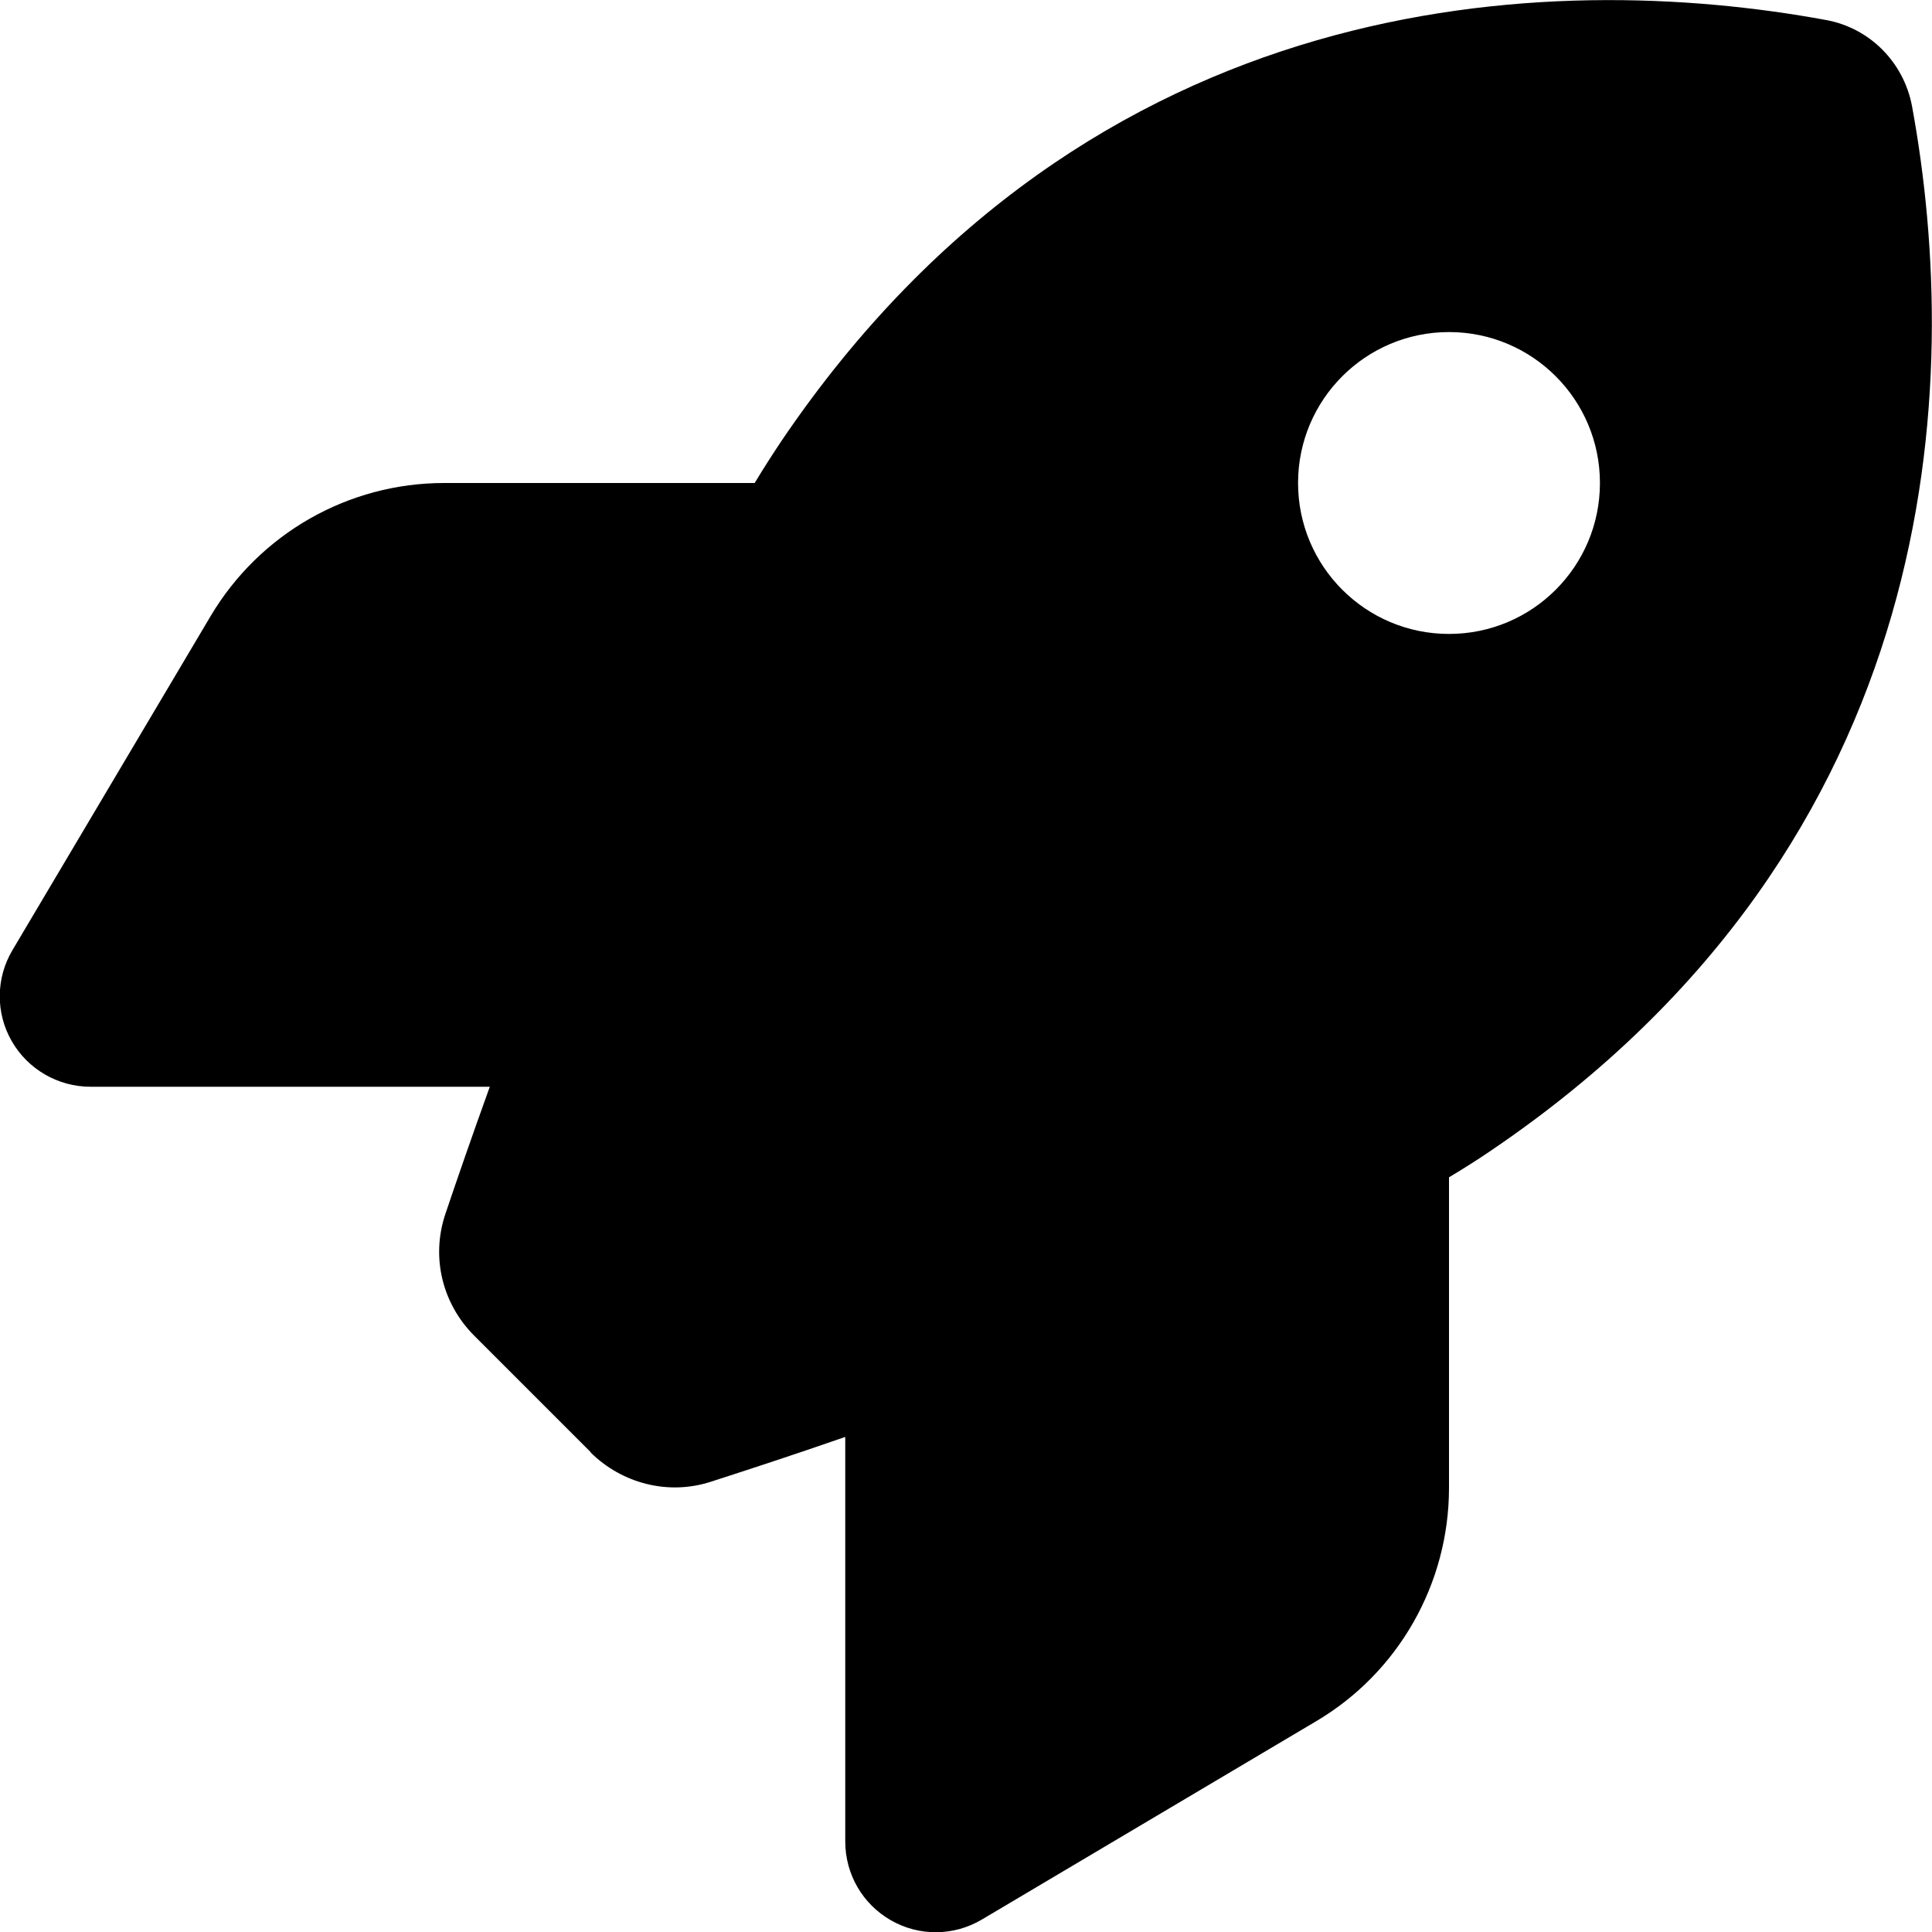
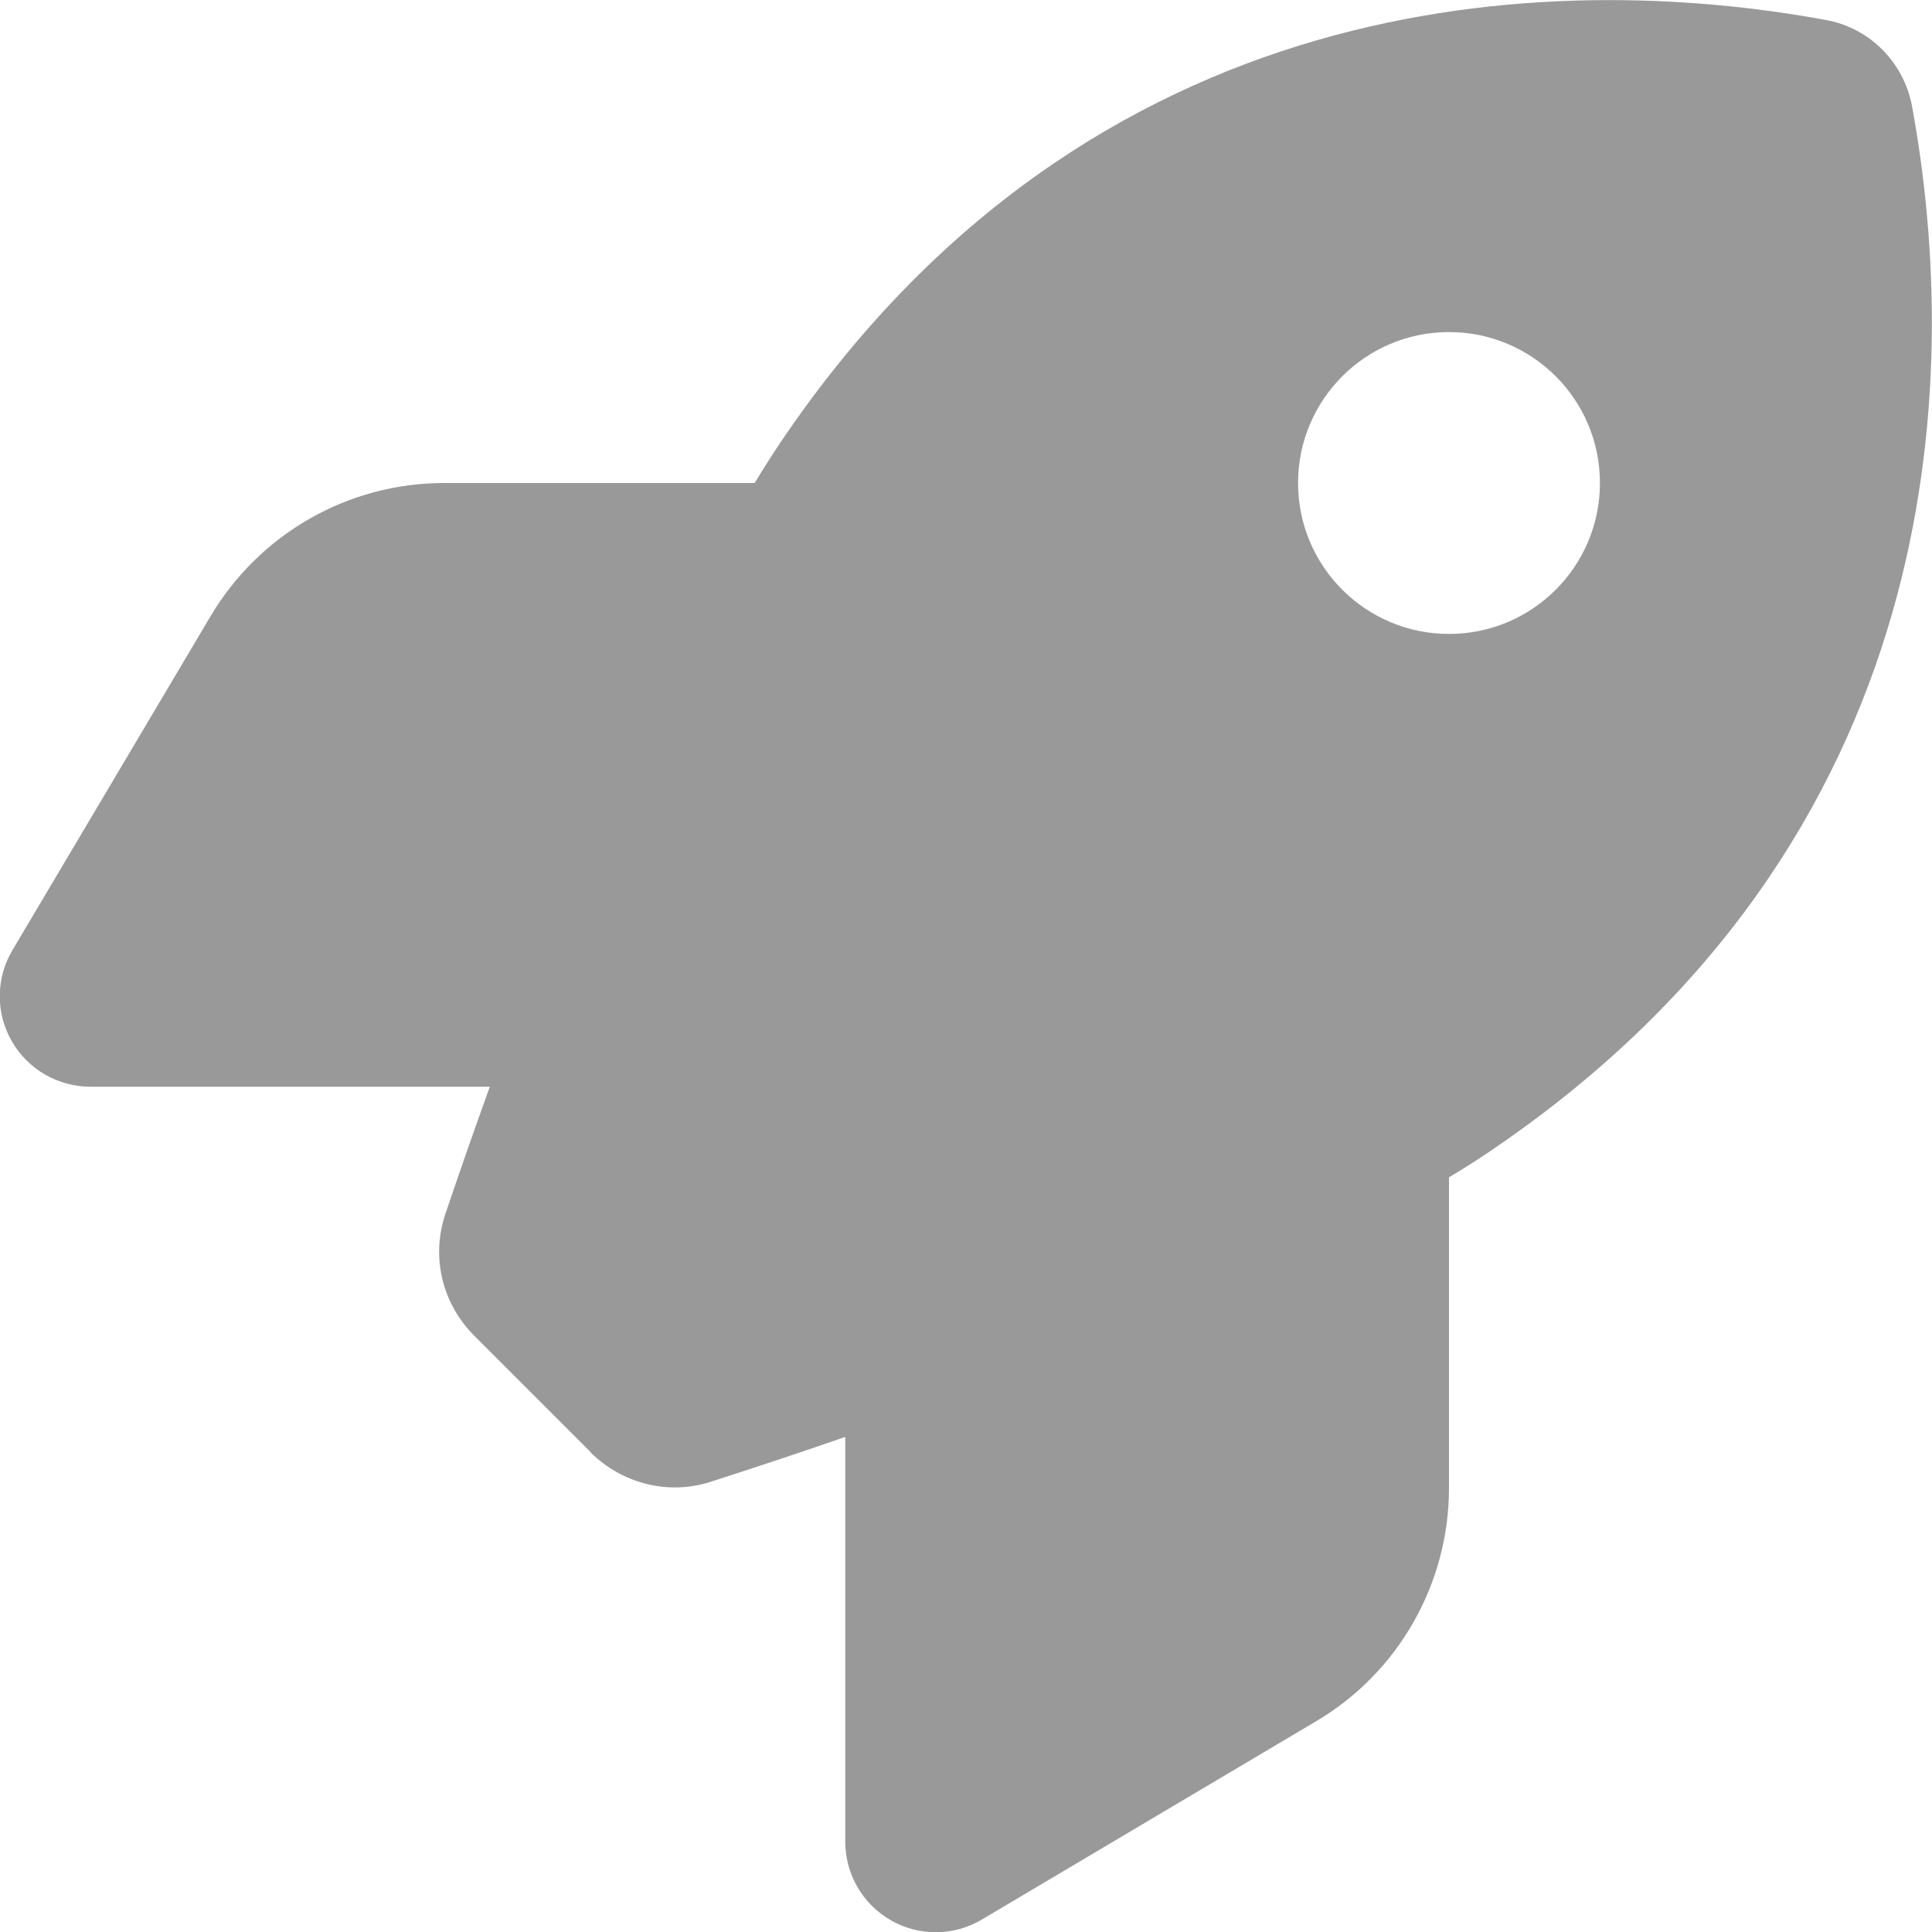
<svg xmlns="http://www.w3.org/2000/svg" viewBox="0 0 512 512">
-   <path d="M156.6 384.9L125.7 354c-8.5-8.5-11.5-20.8-7.7-32.2c3-8.9 7-20.5 11.8-33.8L24 288c-8.6 0-16.6-4.6-20.9-12.1s-4.2-16.7 .2-24.1l52.5-88.5c13-21.9 36.5-35.3 61.9-35.3l82.3 0c2.4-4 4.8-7.7 7.2-11.3C289.1-4.1 411.1-8.1 483.9 5.3c11.6 2.1 20.6 11.2 22.8 22.8c13.4 72.9 9.3 194.8-111.4 276.7c-3.5 2.4-7.3 4.8-11.3 7.2v82.3c0 25.4-13.4 49-35.3 61.9l-88.5 52.5c-7.4 4.4-16.6 4.5-24.1 .2s-12.1-12.2-12.1-20.9V380.8c-14.1 4.9-26.4 8.9-35.7 11.9c-11.2 3.6-23.4 .5-31.8-7.8zM384 168a40 40 0 1 0 0-80 40 40 0 1 0 0 80z" />
+   <path fill="#000000" fill-opacity="0.4" d="M156.6 384.9L125.7 354c-8.5-8.5-11.5-20.8-7.7-32.2c3-8.9 7-20.5 11.8-33.8L24 288c-8.6 0-16.6-4.6-20.9-12.1s-4.2-16.7 .2-24.1l52.5-88.5c13-21.9 36.5-35.3 61.9-35.3l82.3 0c2.4-4 4.8-7.7 7.2-11.3C289.1-4.1 411.1-8.1 483.9 5.3c11.6 2.1 20.6 11.2 22.8 22.8c13.4 72.9 9.3 194.8-111.4 276.7c-3.5 2.4-7.3 4.8-11.3 7.2v82.3c0 25.4-13.4 49-35.3 61.9l-88.5 52.5c-7.4 4.4-16.6 4.5-24.1 .2s-12.1-12.2-12.1-20.9V380.8c-14.1 4.9-26.4 8.9-35.7 11.9c-11.2 3.6-23.4 .5-31.8-7.8zM384 168a40 40 0 1 0 0-80 40 40 0 1 0 0 80z" />
</svg>
